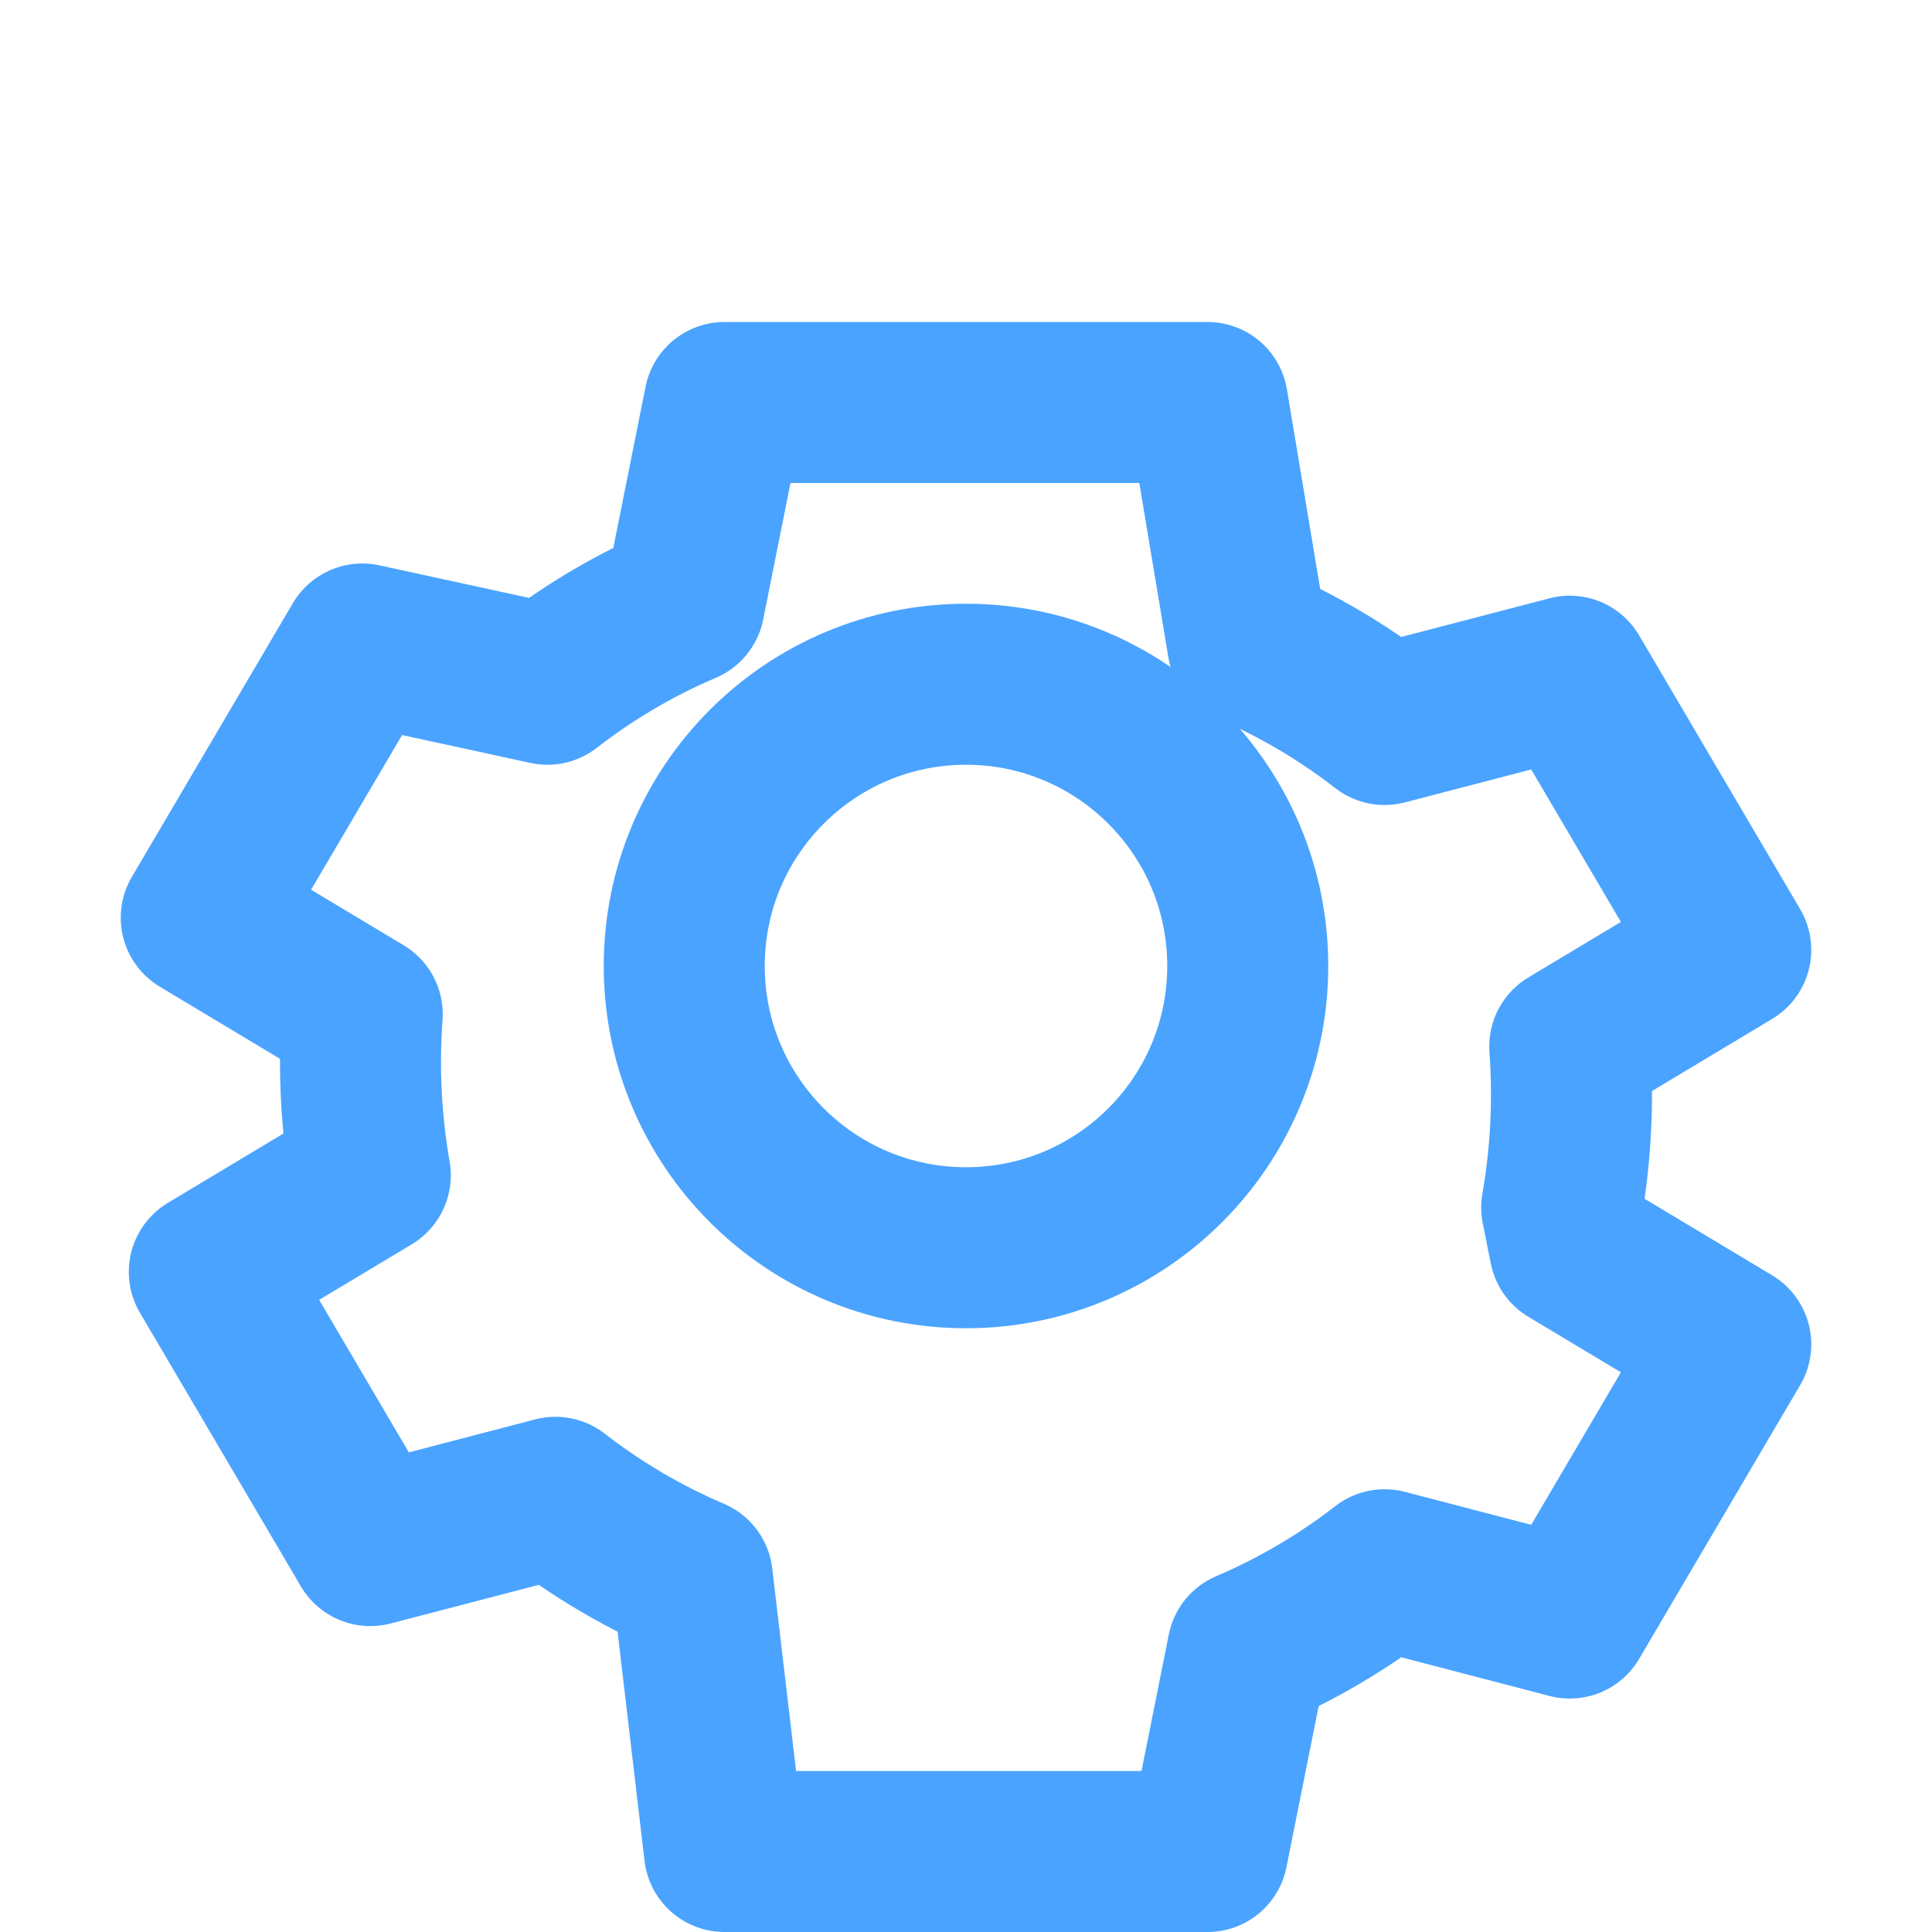
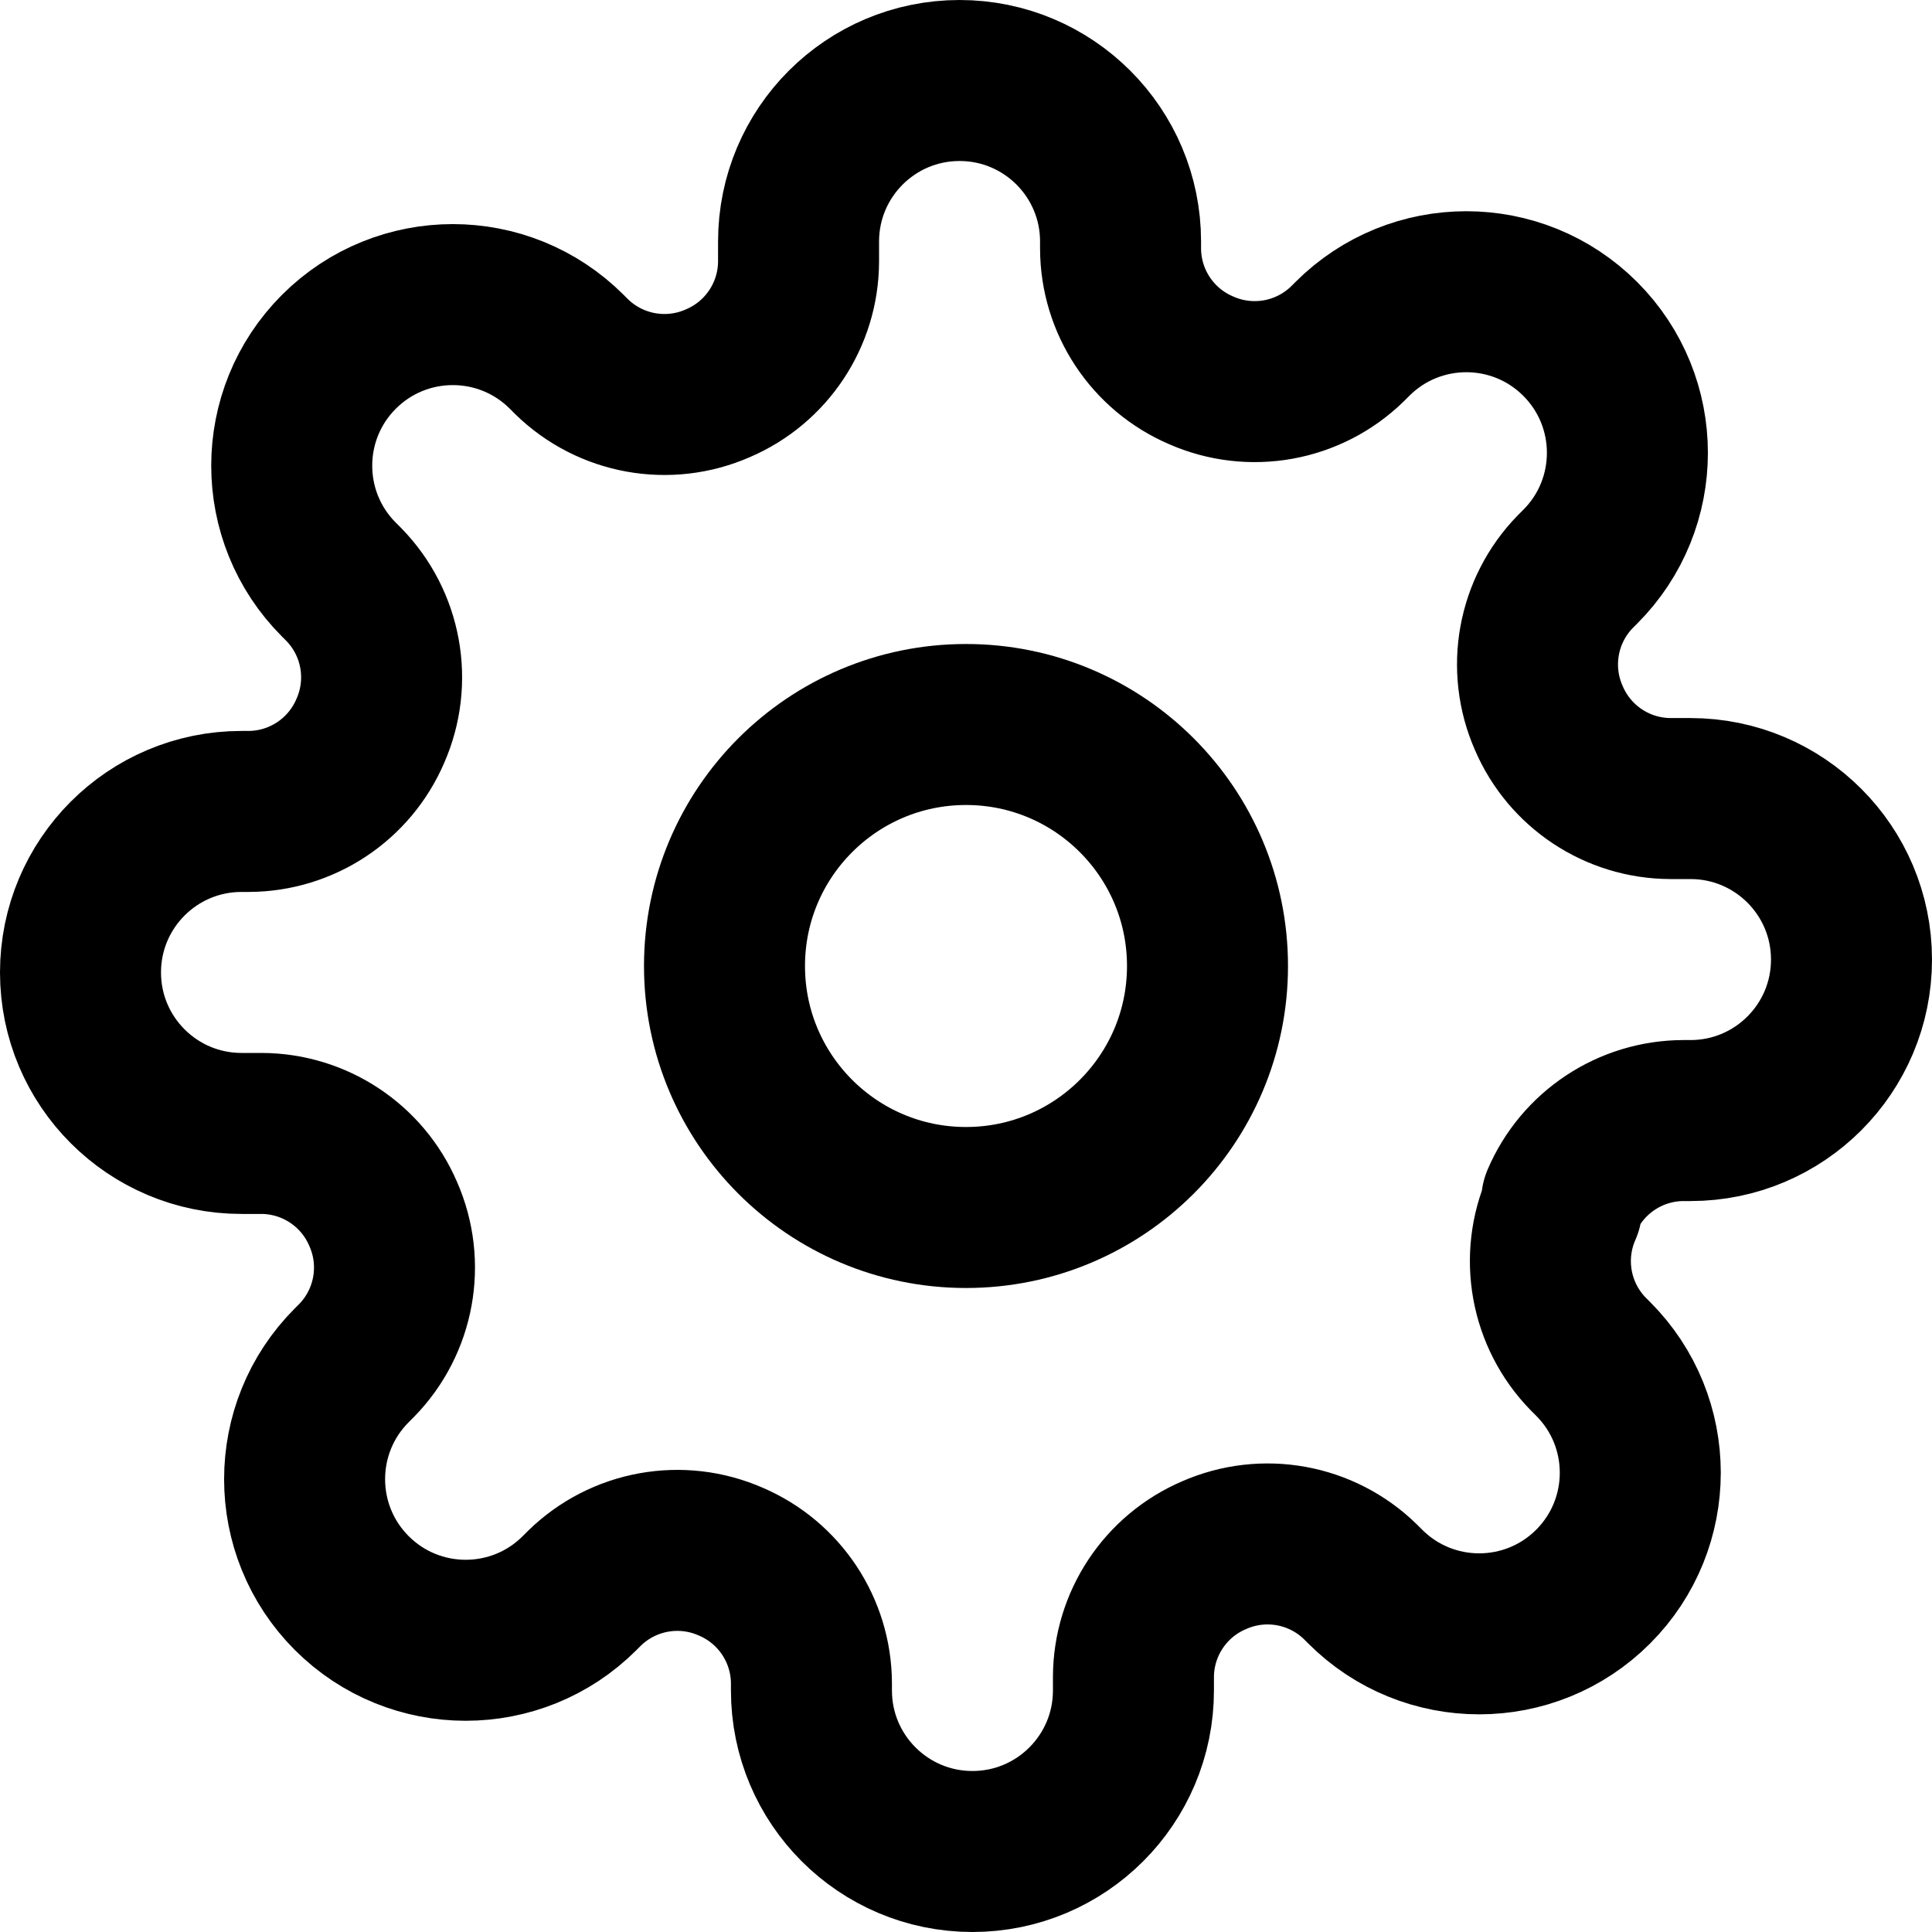
- <svg xmlns="http://www.w3.org/2000/svg" width="24" height="24" viewBox="0 0 24 24" fill="none">
-   <path d="M12 15.5a3.5 3.5 0 1 0 0-7 3.5 3.5 0 0 0 0 7z" stroke="#4aa3ff" stroke-width="2" />
-   <path d="M19.4 15a8.2 8.2 0 0 0 .1-2l2-1.2-2-3.4-2.3.6a7.7 7.7 0 0 0-1.7-1L15 5H9l-.5 2.5a7.7 7.7 0 0 0-1.7 1L4.5 8l-2 3.4 2 1.2a8.2 8.2 0 0 0 .1 2l-2 1.2 2 3.4 2.3-.6a7.7 7.7 0 0 0 1.7 1L9 23h6l.5-2.5a7.7 7.7 0 0 0 1.7-1l2.3.6 2-3.4-2-1.2z" stroke="#4aa3ff" stroke-width="2" stroke-linejoin="round" stroke-linecap="round" />
+ <svg xmlns="http://www.w3.org/2000/svg" width="24" height="24" viewBox="0 0 24 24" fill="none" stroke="#000" stroke-width="2" stroke-linecap="round" stroke-linejoin="round">
+   <path d="M12 15a3 3 0 1 0 0-6 3 3 0 0 0 0 6z" />
+   <path d="M19.4 15a1.65 1.65 0 0 0 .33 1.82l.06 .06a2 2 0 0 1-2.83 2.83l-.06-.06a1.65 1.65 0 0 0-1.82-.33 1.65 1.65 0 0 0-1 1.51V21a2 2 0 0 1-4 0v-.09a1.65 1.65 0 0 0-1-1.51 1.65 1.65 0 0 0-1.82.33l-.06.06a2 2 0 0 1-2.83-2.83l.06-.06a1.65 1.65 0 0 0 .33-1.82 1.65 1.65 0 0 0-1.51-1H3a2 2 0 0 1 0-4h.09a1.65 1.65 0 0 0 1.51-1 1.65 1.65 0 0 0-.33-1.82l-.06-.06a2 2 0 0 1 2.83-2.83l.06.06a1.65 1.65 0 0 0 1.82.33 1.65 1.65 0 0 0 1-1.51V3a2 2 0 0 1 4 0v.09a1.65 1.65 0 0 0 1 1.51 1.65 1.65 0 0 0 1.82-.33l.06-.06a2 2 0 0 1 2.83 2.83l-.06.06a1.65 1.65 0 0 0-.33 1.82 1.65 1.65 0 0 0 1.51 1H21a2 2 0 0 1 0 4h-.09a1.65 1.65 0 0 0-1.51 1z" />
</svg>
